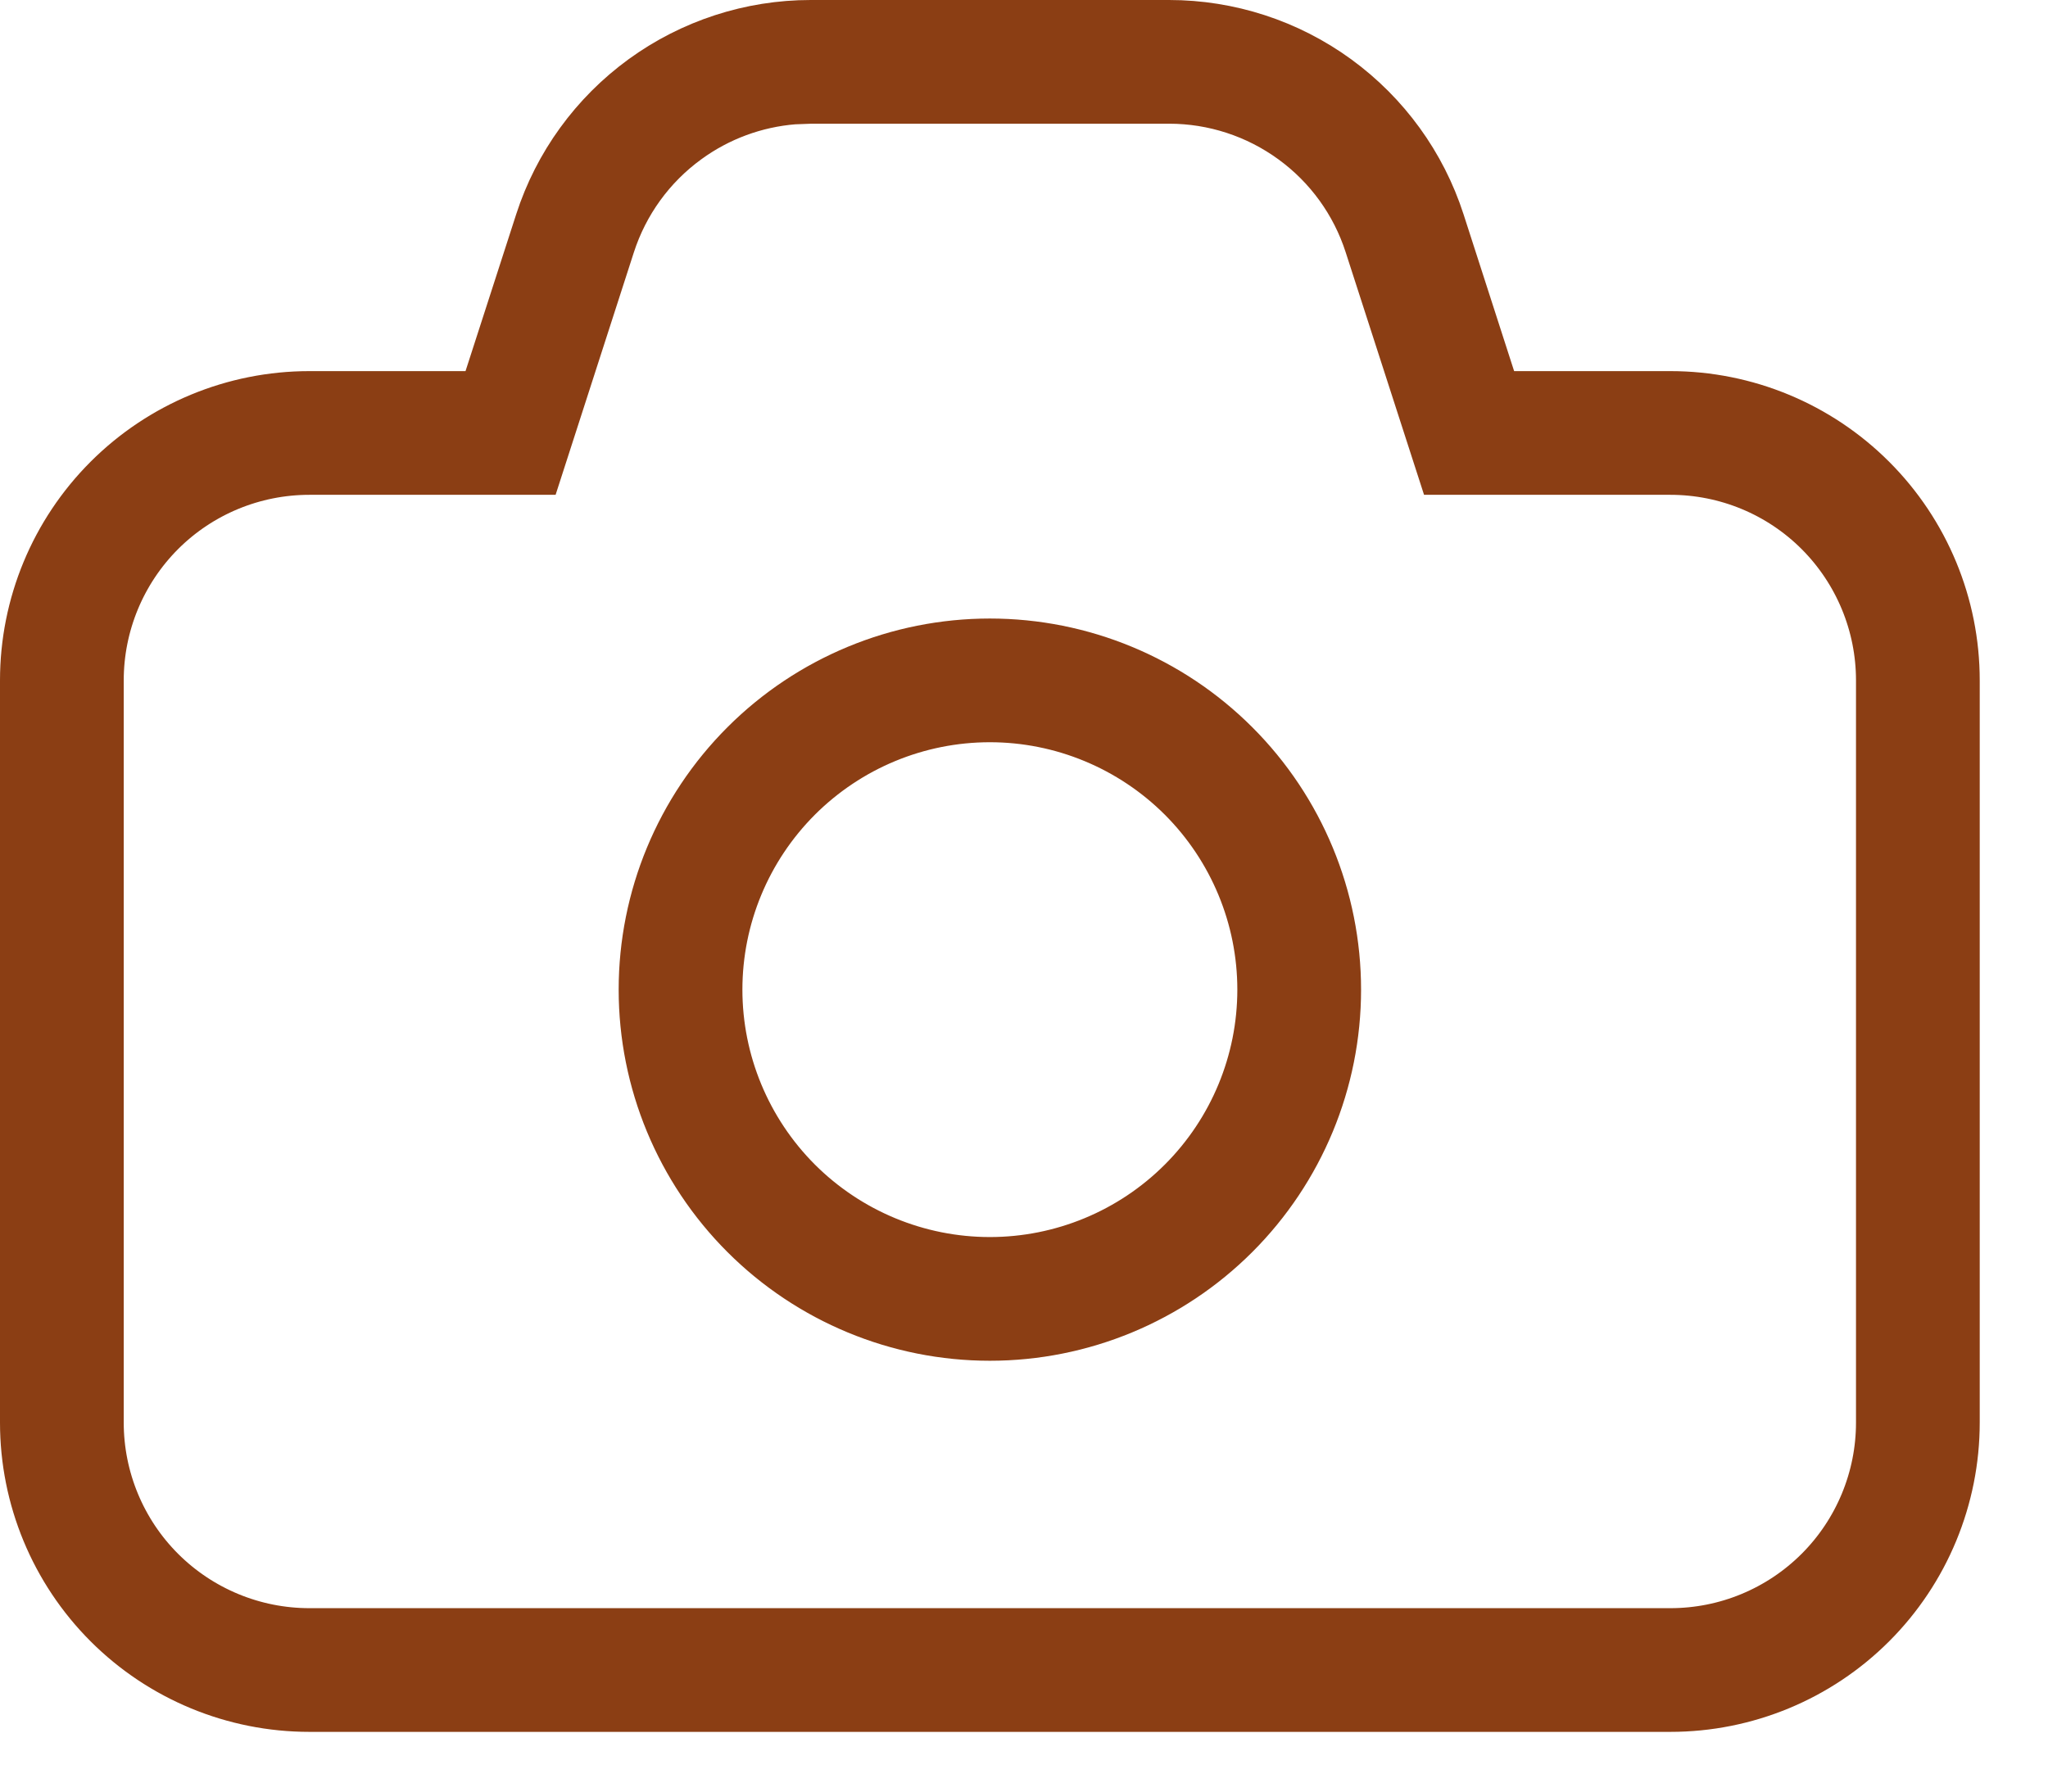
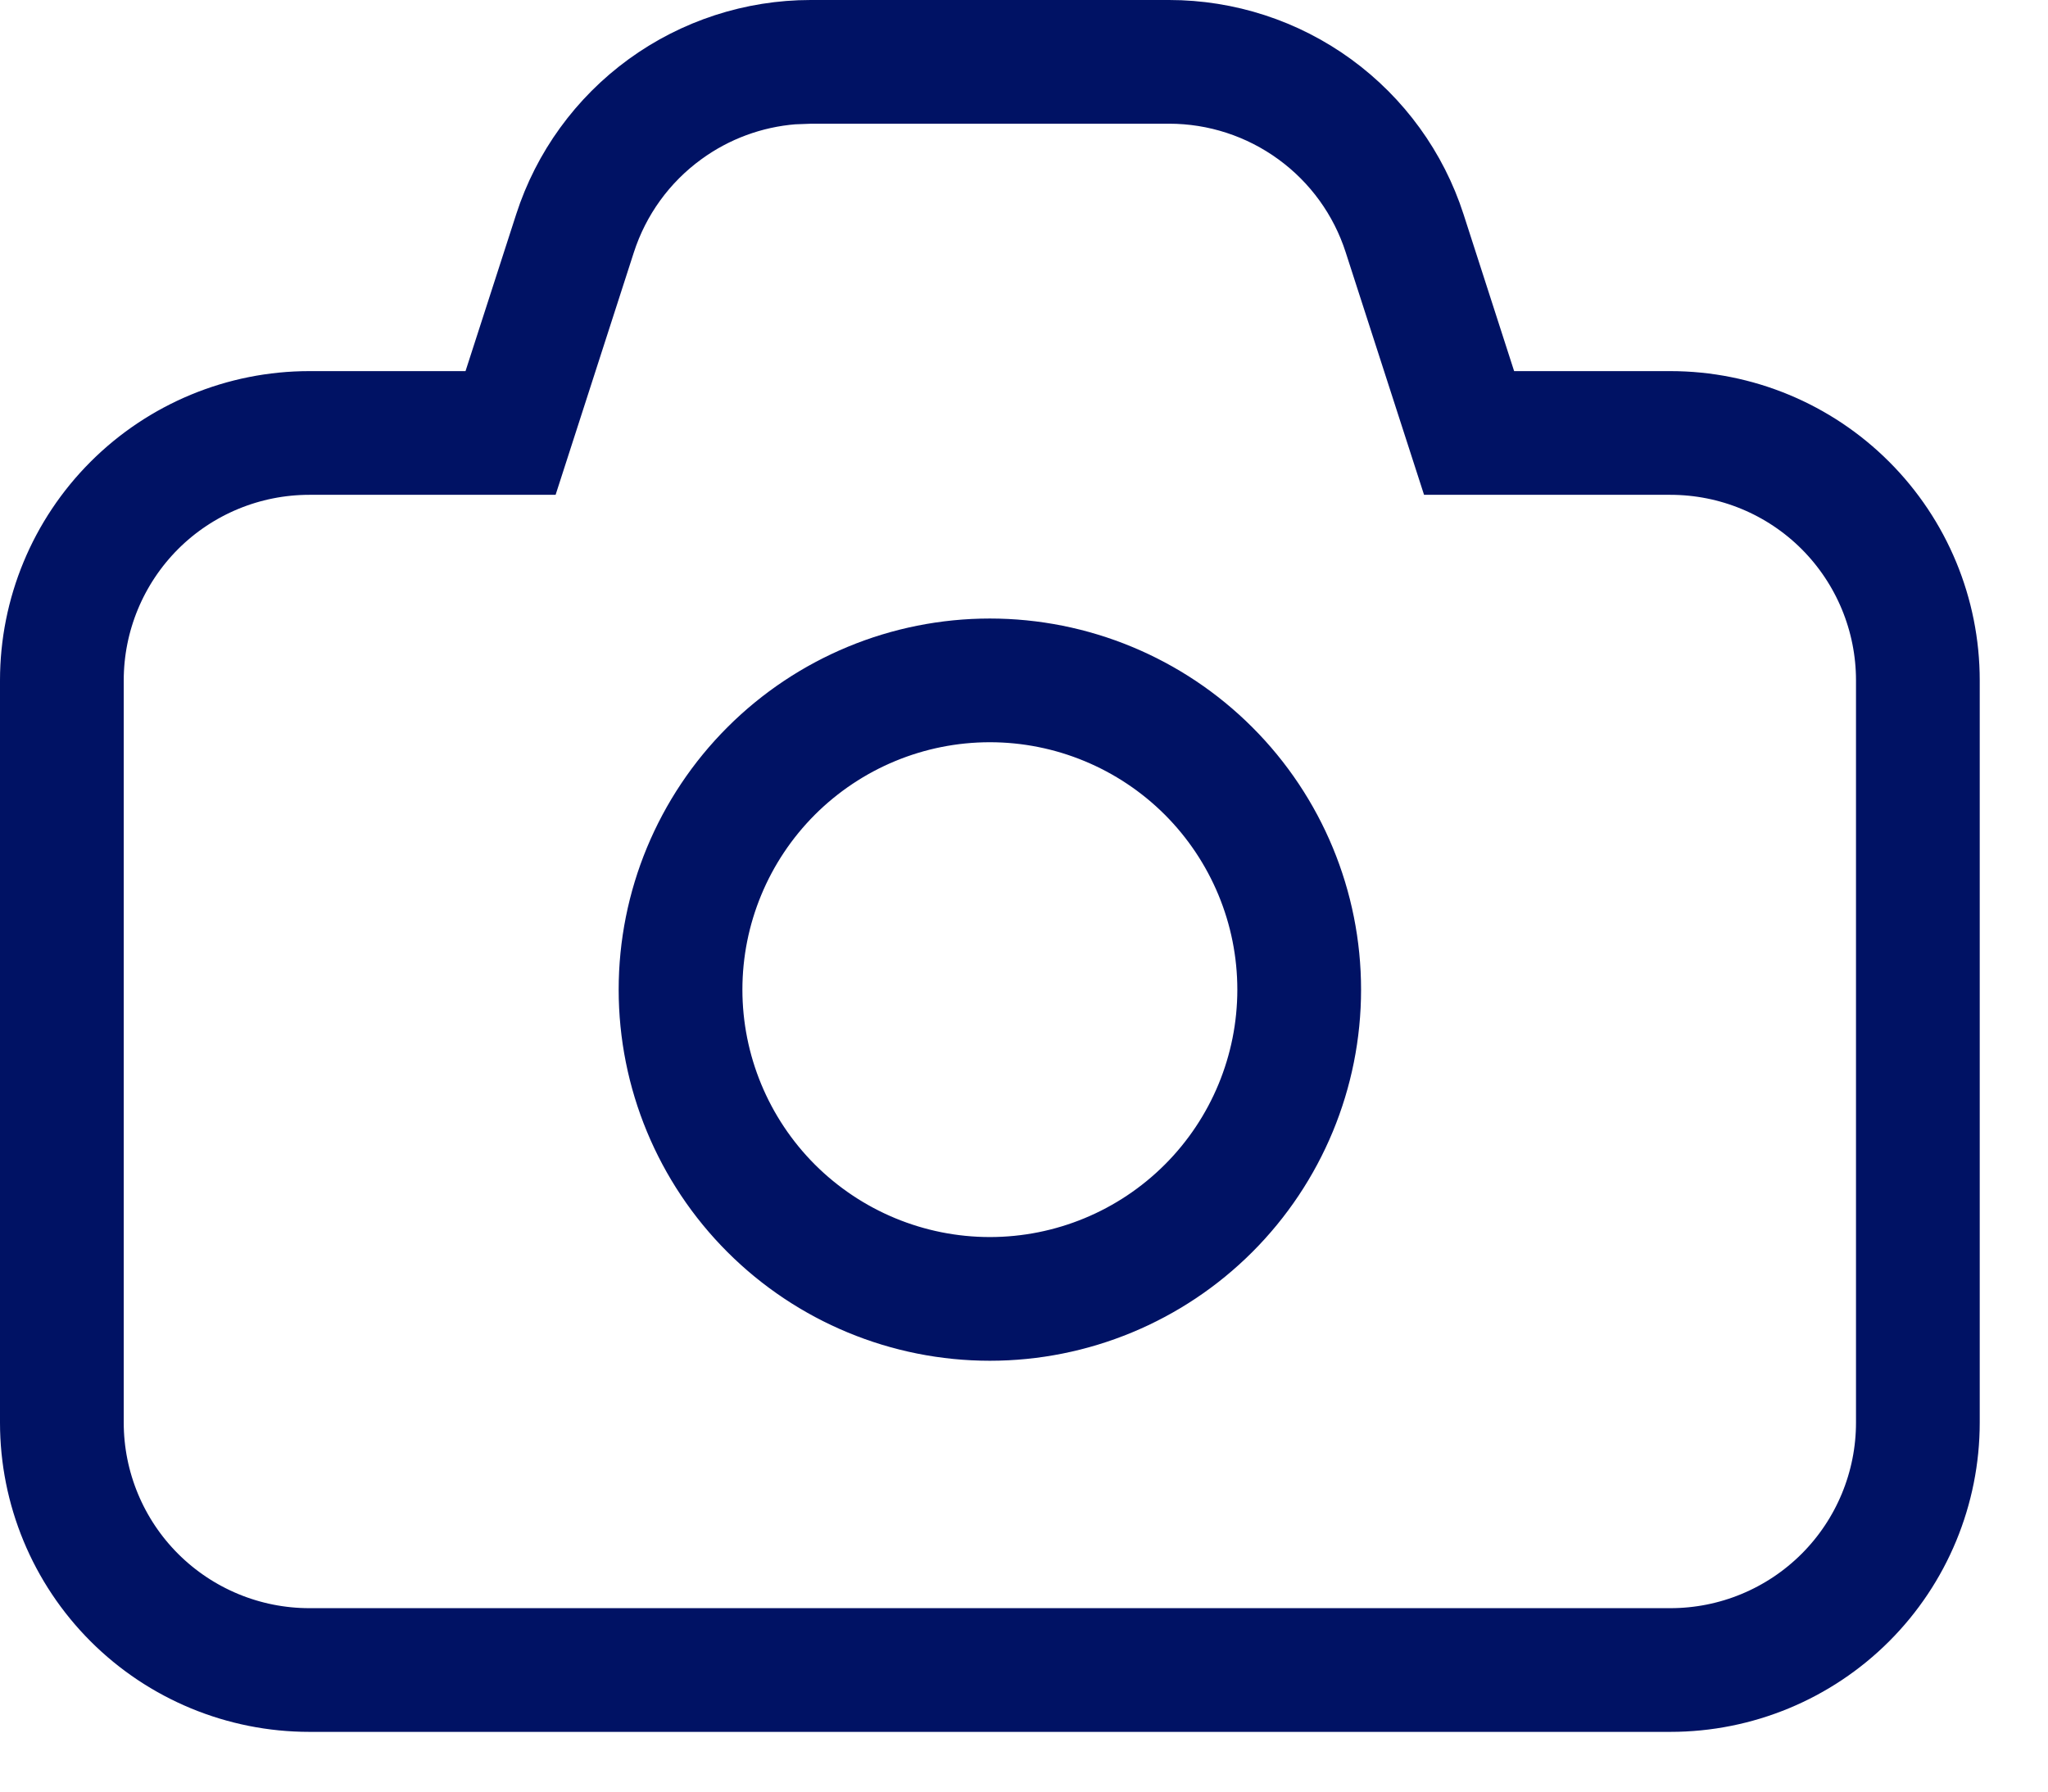
<svg xmlns="http://www.w3.org/2000/svg" width="24" height="21" viewBox="0 0 24 21" fill="none">
-   <path d="M9.5 0.5H13.7C14.361 0.5 15.006 0.71 15.54 1.099C16.074 1.488 16.472 2.036 16.675 2.665L17.268 4.504L17.38 4.85H19.575C20.404 4.85 21.199 5.18 21.785 5.766C22.371 6.352 22.7 7.146 22.7 7.975V16.675C22.7 17.503 22.371 18.299 21.785 18.885C21.199 19.471 20.404 19.8 19.575 19.8H3.625C2.796 19.8 2.001 19.471 1.415 18.885C0.829 18.299 0.5 17.504 0.5 16.675V7.975C0.5 7.146 0.829 6.352 1.415 5.766C2.001 5.18 2.796 4.85 3.625 4.85H5.818L5.931 4.504L6.525 2.665C6.728 2.036 7.126 1.488 7.66 1.099C8.195 0.71 8.839 0.5 9.5 0.5ZM9.287 0.958C8.796 0.997 8.324 1.171 7.924 1.463C7.466 1.796 7.126 2.266 6.952 2.805L6.147 5.3H3.625C2.916 5.3 2.235 5.581 1.733 6.083C1.232 6.585 0.95 7.265 0.95 7.975V16.675C0.95 17.384 1.232 18.065 1.733 18.566C2.235 19.068 2.916 19.35 3.625 19.35H19.575C20.285 19.35 20.965 19.068 21.467 18.566C21.968 18.065 22.25 17.384 22.25 16.675V7.975C22.25 7.265 21.968 6.585 21.467 6.083C20.965 5.581 20.285 5.3 19.575 5.3H17.052L16.246 2.805C16.073 2.266 15.733 1.796 15.275 1.463C14.818 1.13 14.267 0.95 13.701 0.95H9.499L9.287 0.958Z" fill="#8B3E14" stroke="#8B3E14" />
-   <path d="M11.6 7.75C12.621 7.75 13.6 8.156 14.322 8.878C15.044 9.6 15.45 10.579 15.45 11.6C15.45 12.621 15.044 13.6 14.322 14.322C13.6 15.044 12.621 15.45 11.6 15.45C10.579 15.45 9.6 15.044 8.878 14.322C8.156 13.6 7.75 12.621 7.75 11.6C7.75 10.579 8.156 9.6 8.878 8.878C9.6 8.156 10.579 7.75 11.6 7.75ZM11.6 8.2C10.698 8.2 9.834 8.559 9.196 9.196C8.559 9.834 8.2 10.698 8.2 11.6C8.2 12.501 8.559 13.366 9.196 14.004C9.834 14.641 10.698 15 11.6 15C12.501 15 13.366 14.642 14.004 14.004C14.642 13.366 15 12.501 15 11.6C15 10.698 14.641 9.834 14.004 9.196C13.366 8.559 12.501 8.2 11.6 8.2Z" fill="#8B3E14" stroke="#8B3E14" />
+   <path d="M9.5 0.5H13.7C14.361 0.5 15.006 0.71 15.54 1.099C16.074 1.488 16.472 2.036 16.675 2.665L17.268 4.504L17.38 4.85H19.575C20.404 4.85 21.199 5.18 21.785 5.766C22.371 6.352 22.7 7.146 22.7 7.975V16.675C22.7 17.503 22.371 18.299 21.785 18.885C21.199 19.471 20.404 19.8 19.575 19.8H3.625C2.796 19.8 2.001 19.471 1.415 18.885C0.829 18.299 0.5 17.504 0.5 16.675V7.975C0.5 7.146 0.829 6.352 1.415 5.766C2.001 5.18 2.796 4.85 3.625 4.85H5.818L5.931 4.504L6.525 2.665C6.728 2.036 7.126 1.488 7.66 1.099C8.195 0.71 8.839 0.5 9.5 0.5ZM9.287 0.958C8.796 0.997 8.324 1.171 7.924 1.463C7.466 1.796 7.126 2.266 6.952 2.805L6.147 5.3H3.625C2.916 5.3 2.235 5.581 1.733 6.083C1.232 6.585 0.95 7.265 0.95 7.975V16.675C0.95 17.384 1.232 18.065 1.733 18.566C2.235 19.068 2.916 19.35 3.625 19.35H19.575C20.285 19.35 20.965 19.068 21.467 18.566C21.968 18.065 22.25 17.384 22.25 16.675V7.975C22.25 7.265 21.968 6.585 21.467 6.083C20.965 5.581 20.285 5.3 19.575 5.3H17.052L16.246 2.805C16.073 2.266 15.733 1.796 15.275 1.463C14.818 1.13 14.267 0.95 13.701 0.95H9.499L9.287 0.958Z" fill="#001264" stroke="#001264" />
+   <path d="M11.6 7.75C12.621 7.75 13.6 8.156 14.322 8.878C15.044 9.6 15.45 10.579 15.45 11.6C15.45 12.621 15.044 13.6 14.322 14.322C13.6 15.044 12.621 15.45 11.6 15.45C10.579 15.45 9.6 15.044 8.878 14.322C8.156 13.6 7.75 12.621 7.75 11.6C7.75 10.579 8.156 9.6 8.878 8.878C9.6 8.156 10.579 7.75 11.6 7.75ZM11.6 8.2C10.698 8.2 9.834 8.559 9.196 9.196C8.559 9.834 8.2 10.698 8.2 11.6C8.2 12.501 8.559 13.366 9.196 14.004C9.834 14.641 10.698 15 11.6 15C12.501 15 13.366 14.642 14.004 14.004C14.642 13.366 15 12.501 15 11.6C15 10.698 14.641 9.834 14.004 9.196C13.366 8.559 12.501 8.2 11.6 8.2Z" fill="#001264" stroke="#001264" />
</svg>
